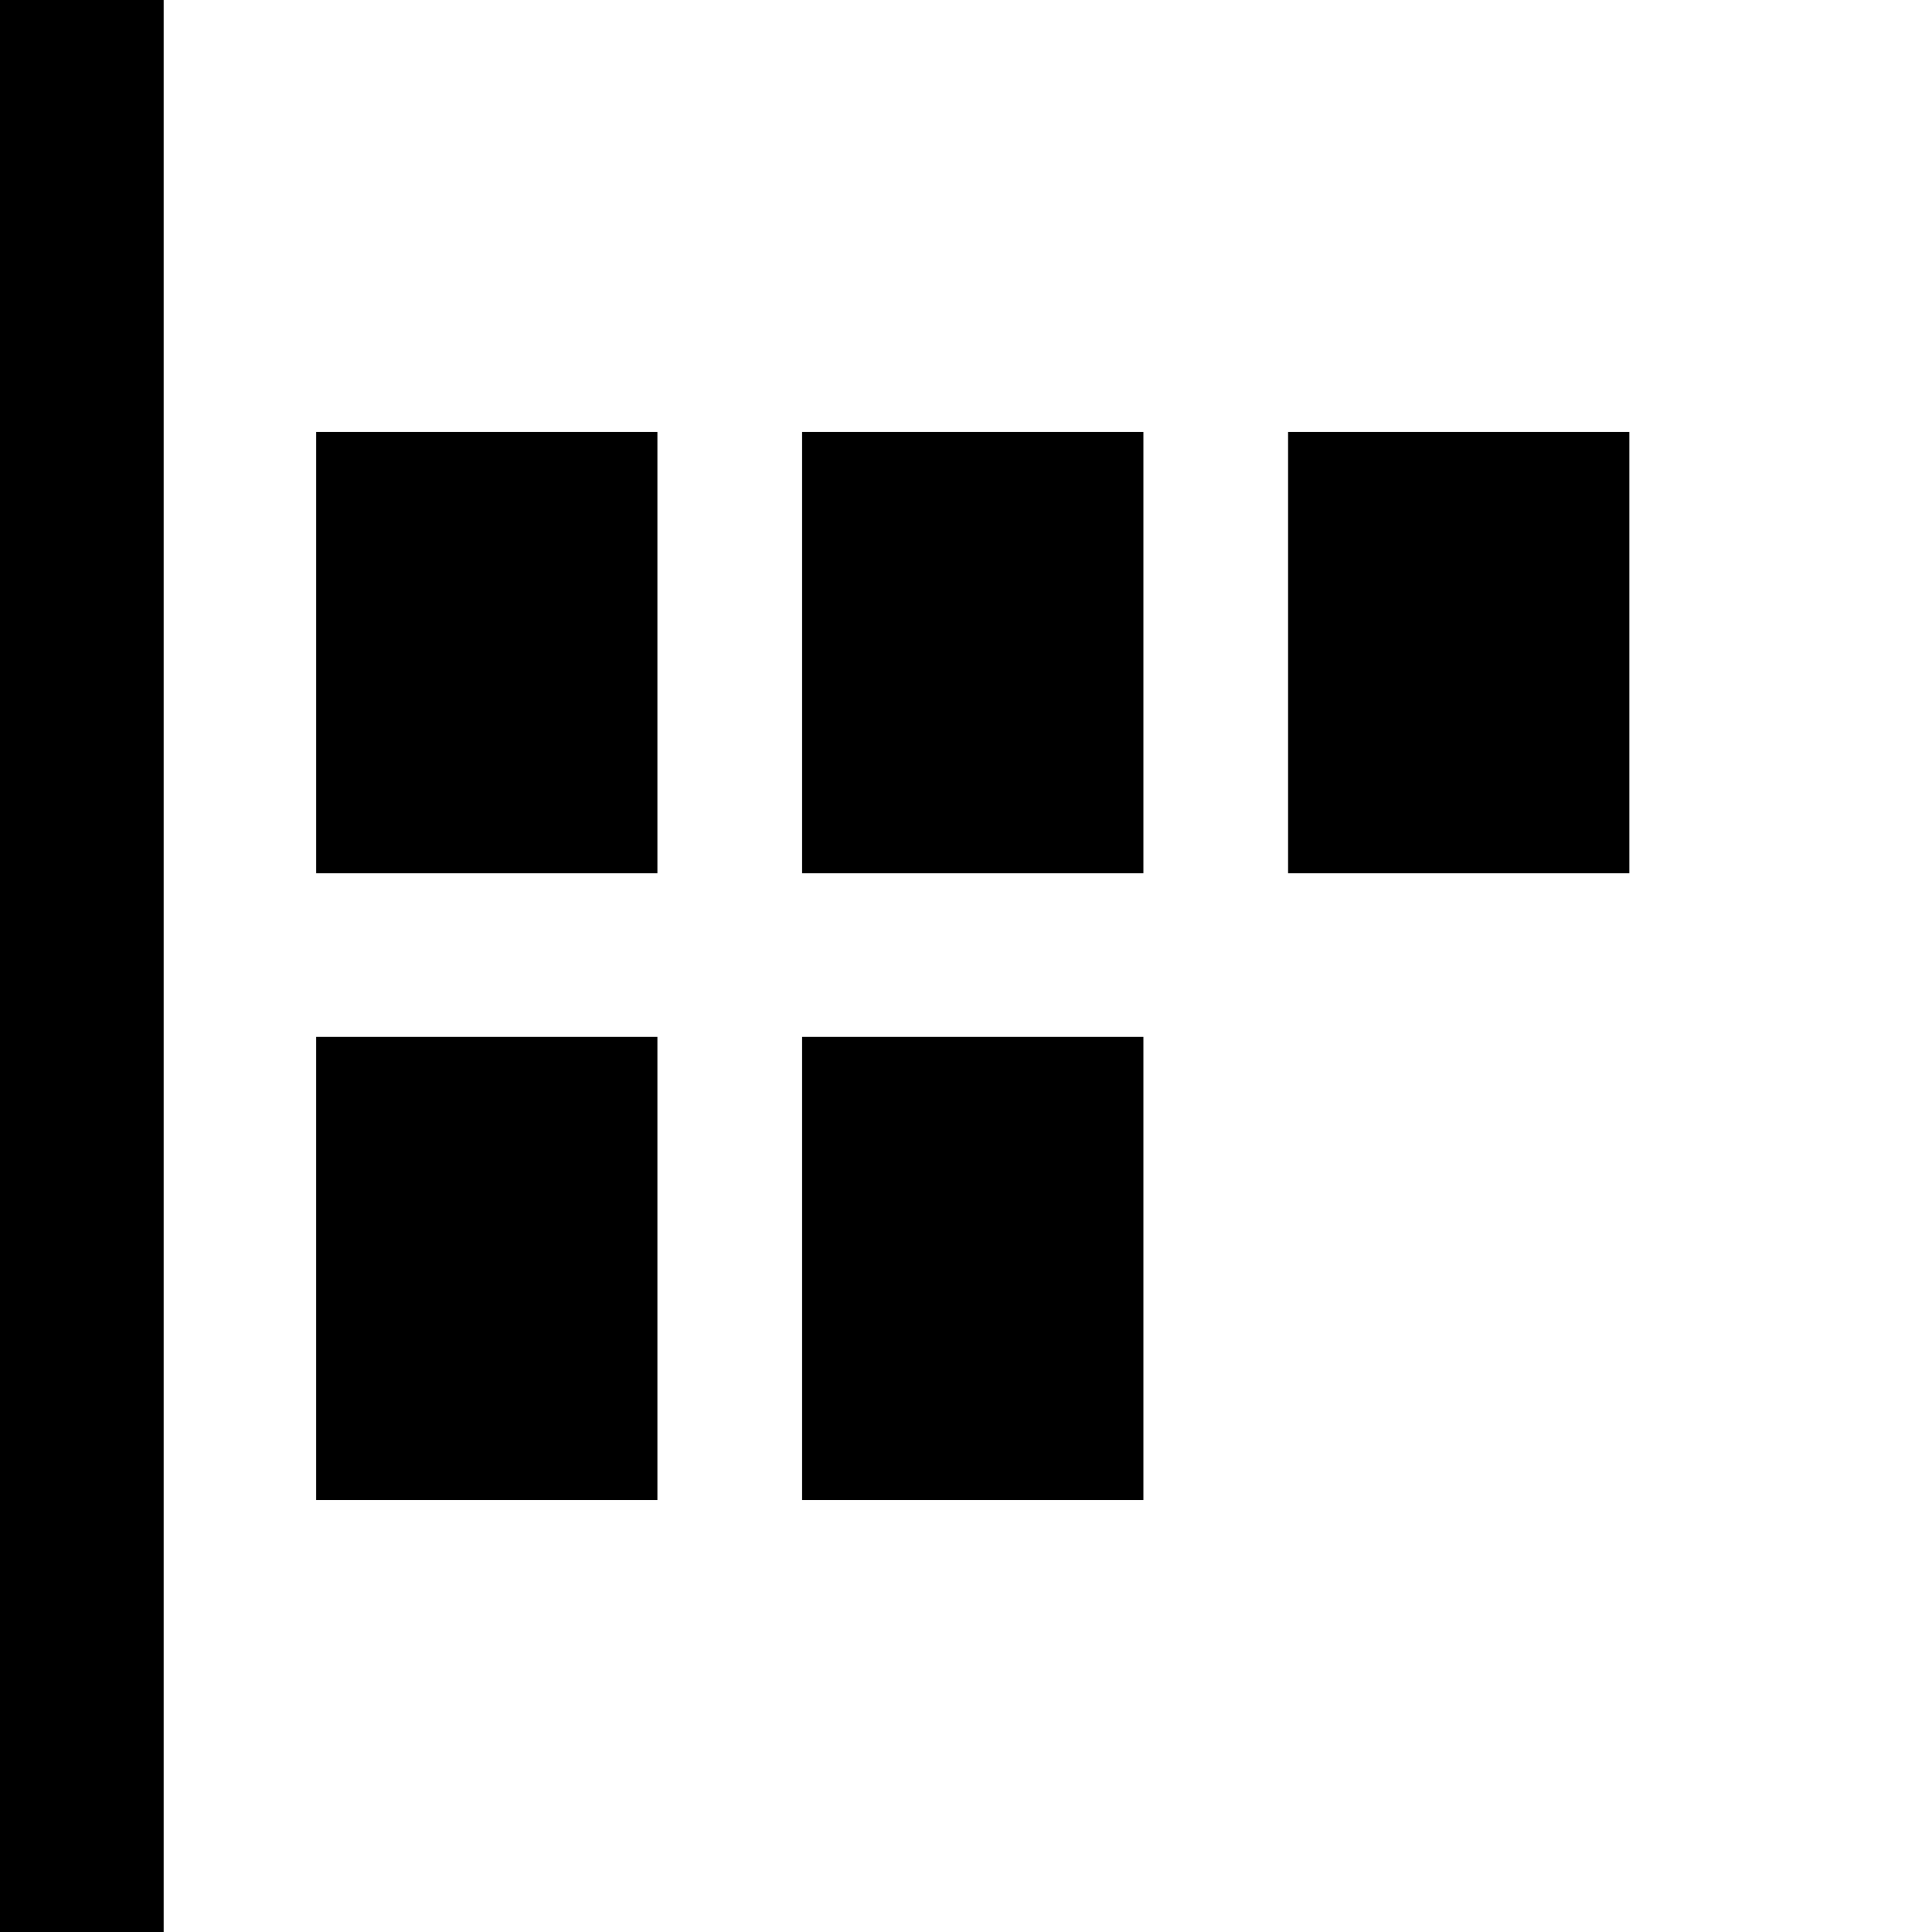
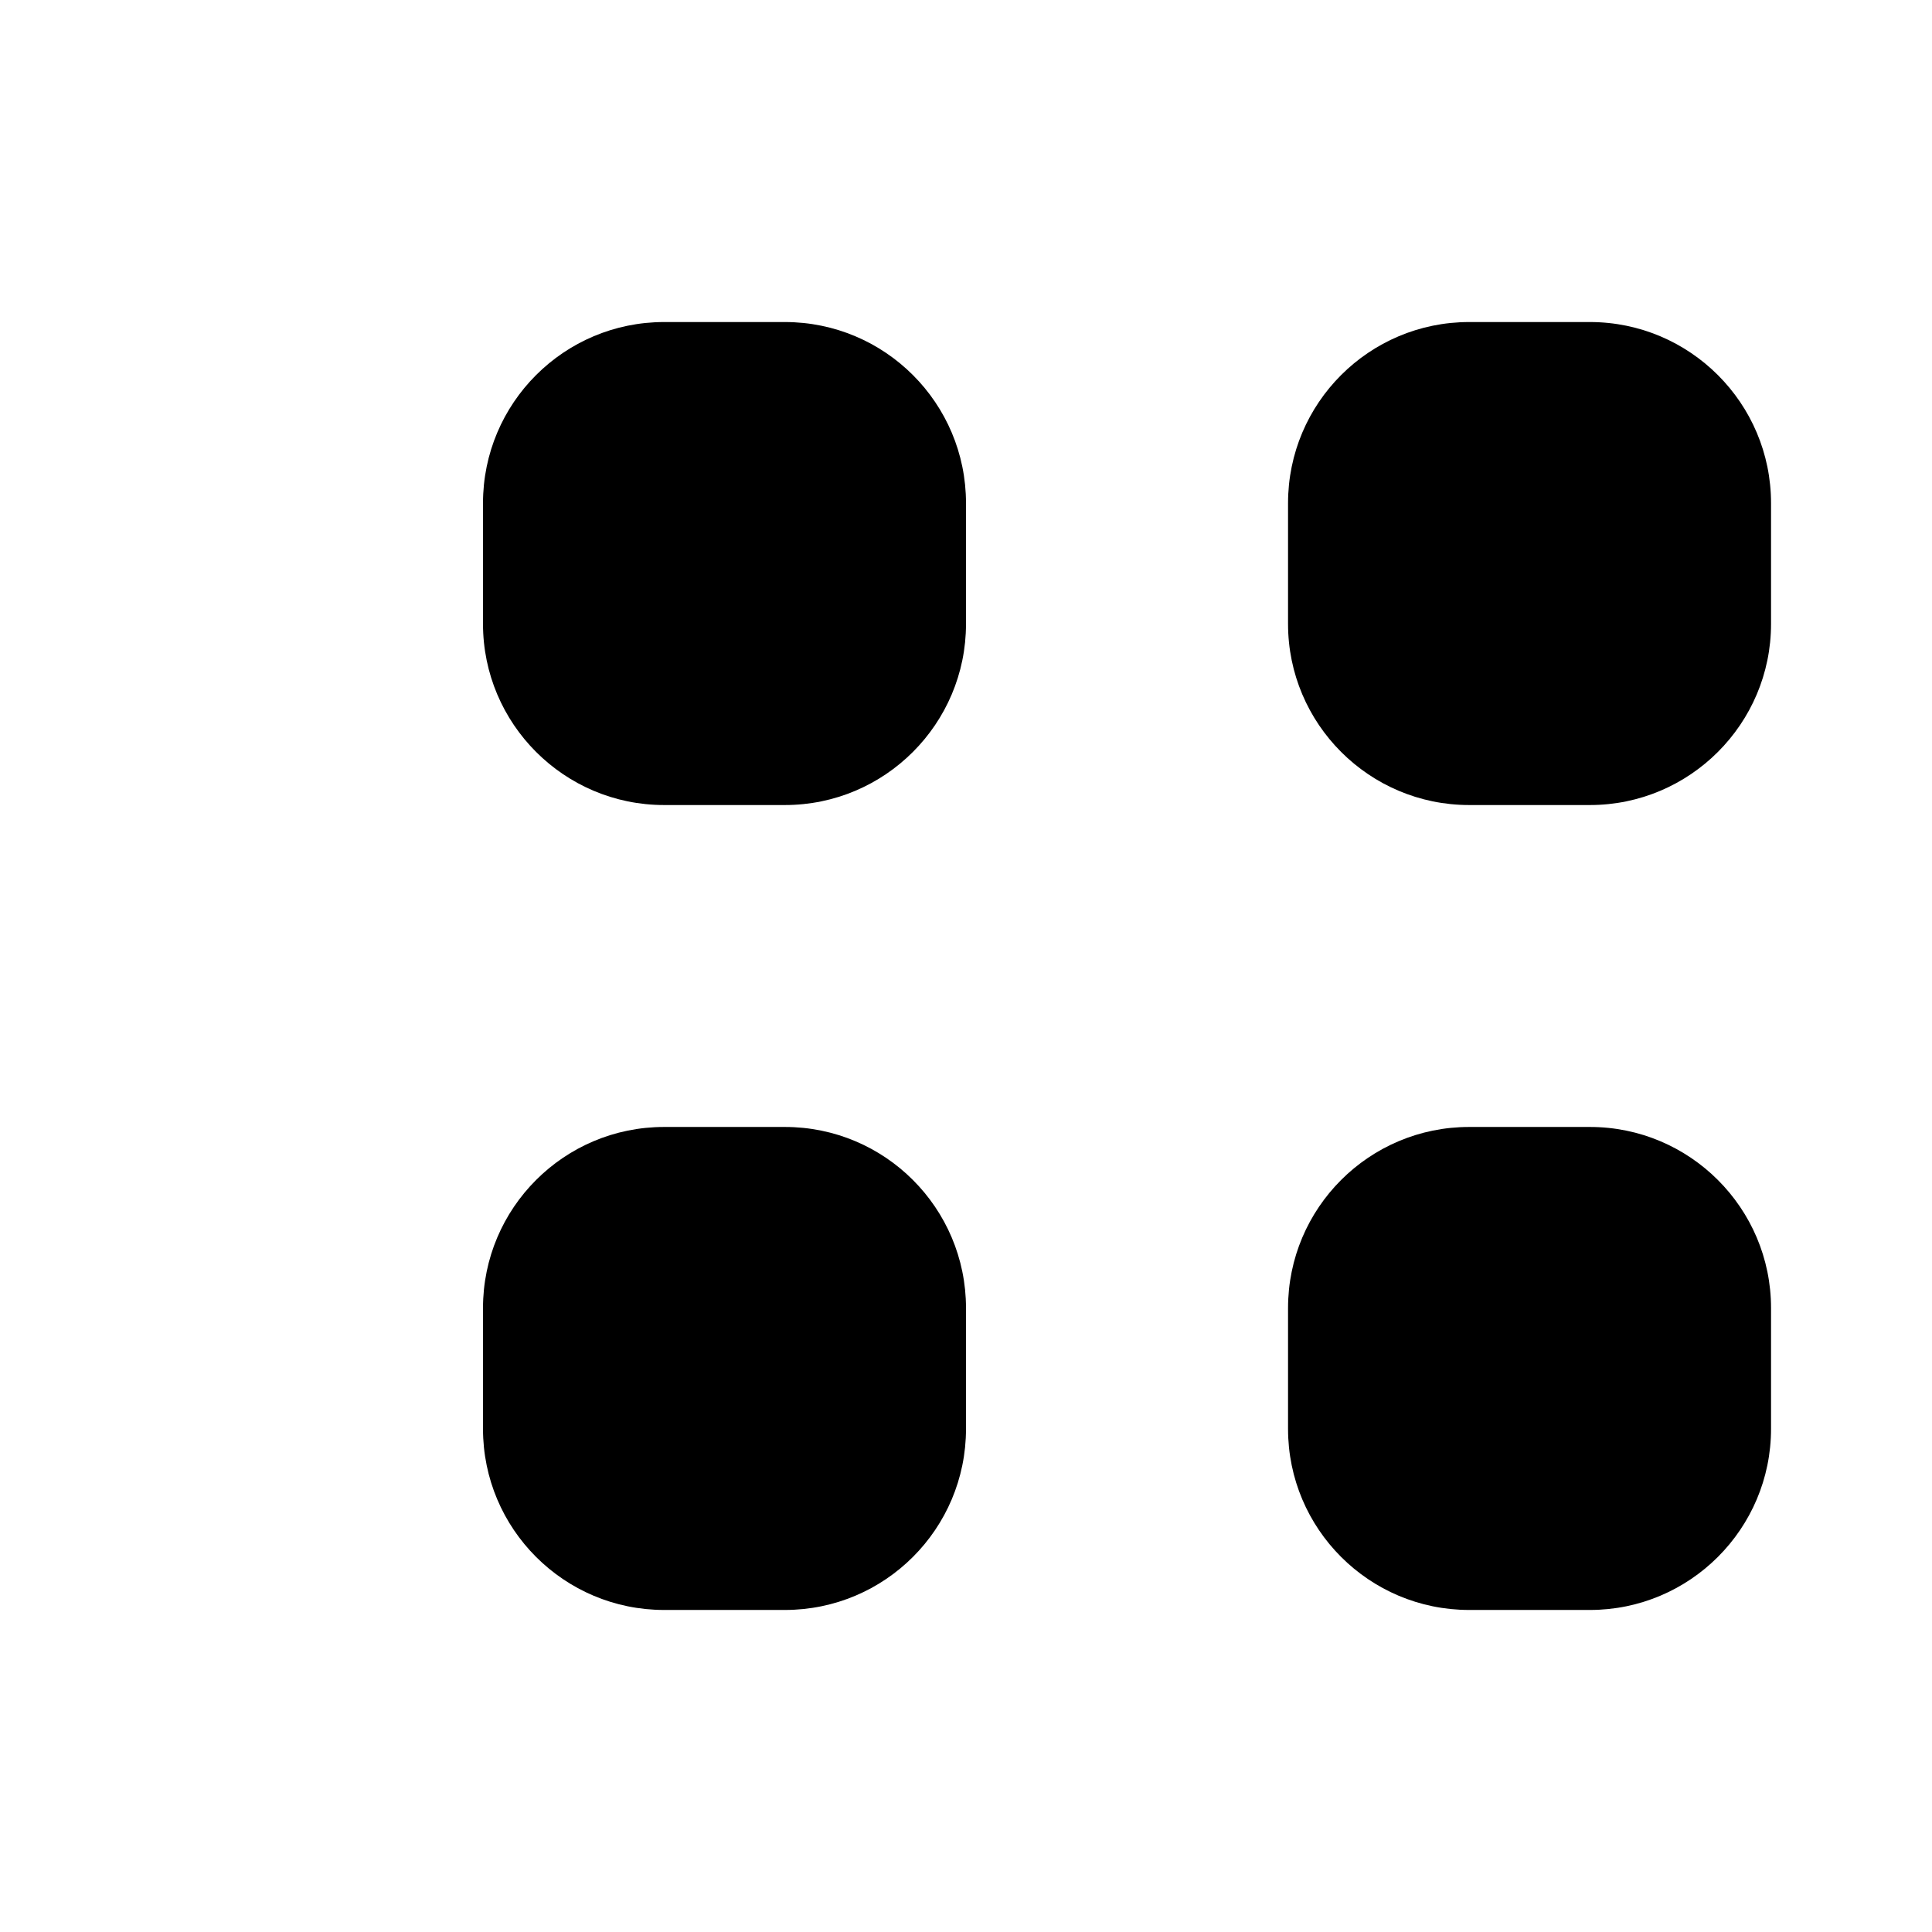
- <svg xmlns="http://www.w3.org/2000/svg" width="500" height="500" viewBox="0 0 132.292 132.292">
-   <path d="M0 0v132.292h11.207V0H0zm21.65 29.578v30.218h23.365V29.578H21.65zm33.275 0v30.218h23.367V29.578H54.925zm33.277 0v30.218h23.366V29.578H88.202zM21.649 71.003v31.71h23.366v-31.71H21.65zm33.276 0v31.71h23.367v-31.71H54.925z" />
+ <svg xmlns="http://www.w3.org/2000/svg" viewBox="0 0 16 16" stroke-linecap="round" stroke-linejoin="round">
+   <path d="M1.333 14V2m11.834 7.333c.827 0 1.5.672 1.5 1.5v1c0 .828-.673 1.5-1.5 1.5h-1a1.5 1.5 0 01-1.5-1.5v-1a1.5 1.5 0 011.5-1.5h1zm-6.667 0a1.5 1.5 0 011.5 1.5v1a1.5 1.5 0 01-1.5 1.5h-1a1.5 1.5 0 01-1.5-1.5v-1a1.5 1.5 0 011.5-1.5h1zm6.667-6.666c.827 0 1.5.672 1.5 1.5v1c0 .827-.673 1.5-1.5 1.5h-1c-.828 0-1.5-.673-1.5-1.5v-1a1.5 1.5 0 011.5-1.5h1zm-6.667 0a1.5 1.5 0 011.5 1.5v1c0 .827-.672 1.5-1.5 1.5h-1c-.828 0-1.5-.673-1.5-1.5v-1a1.5 1.5 0 011.5-1.5h1z" />
</svg>
